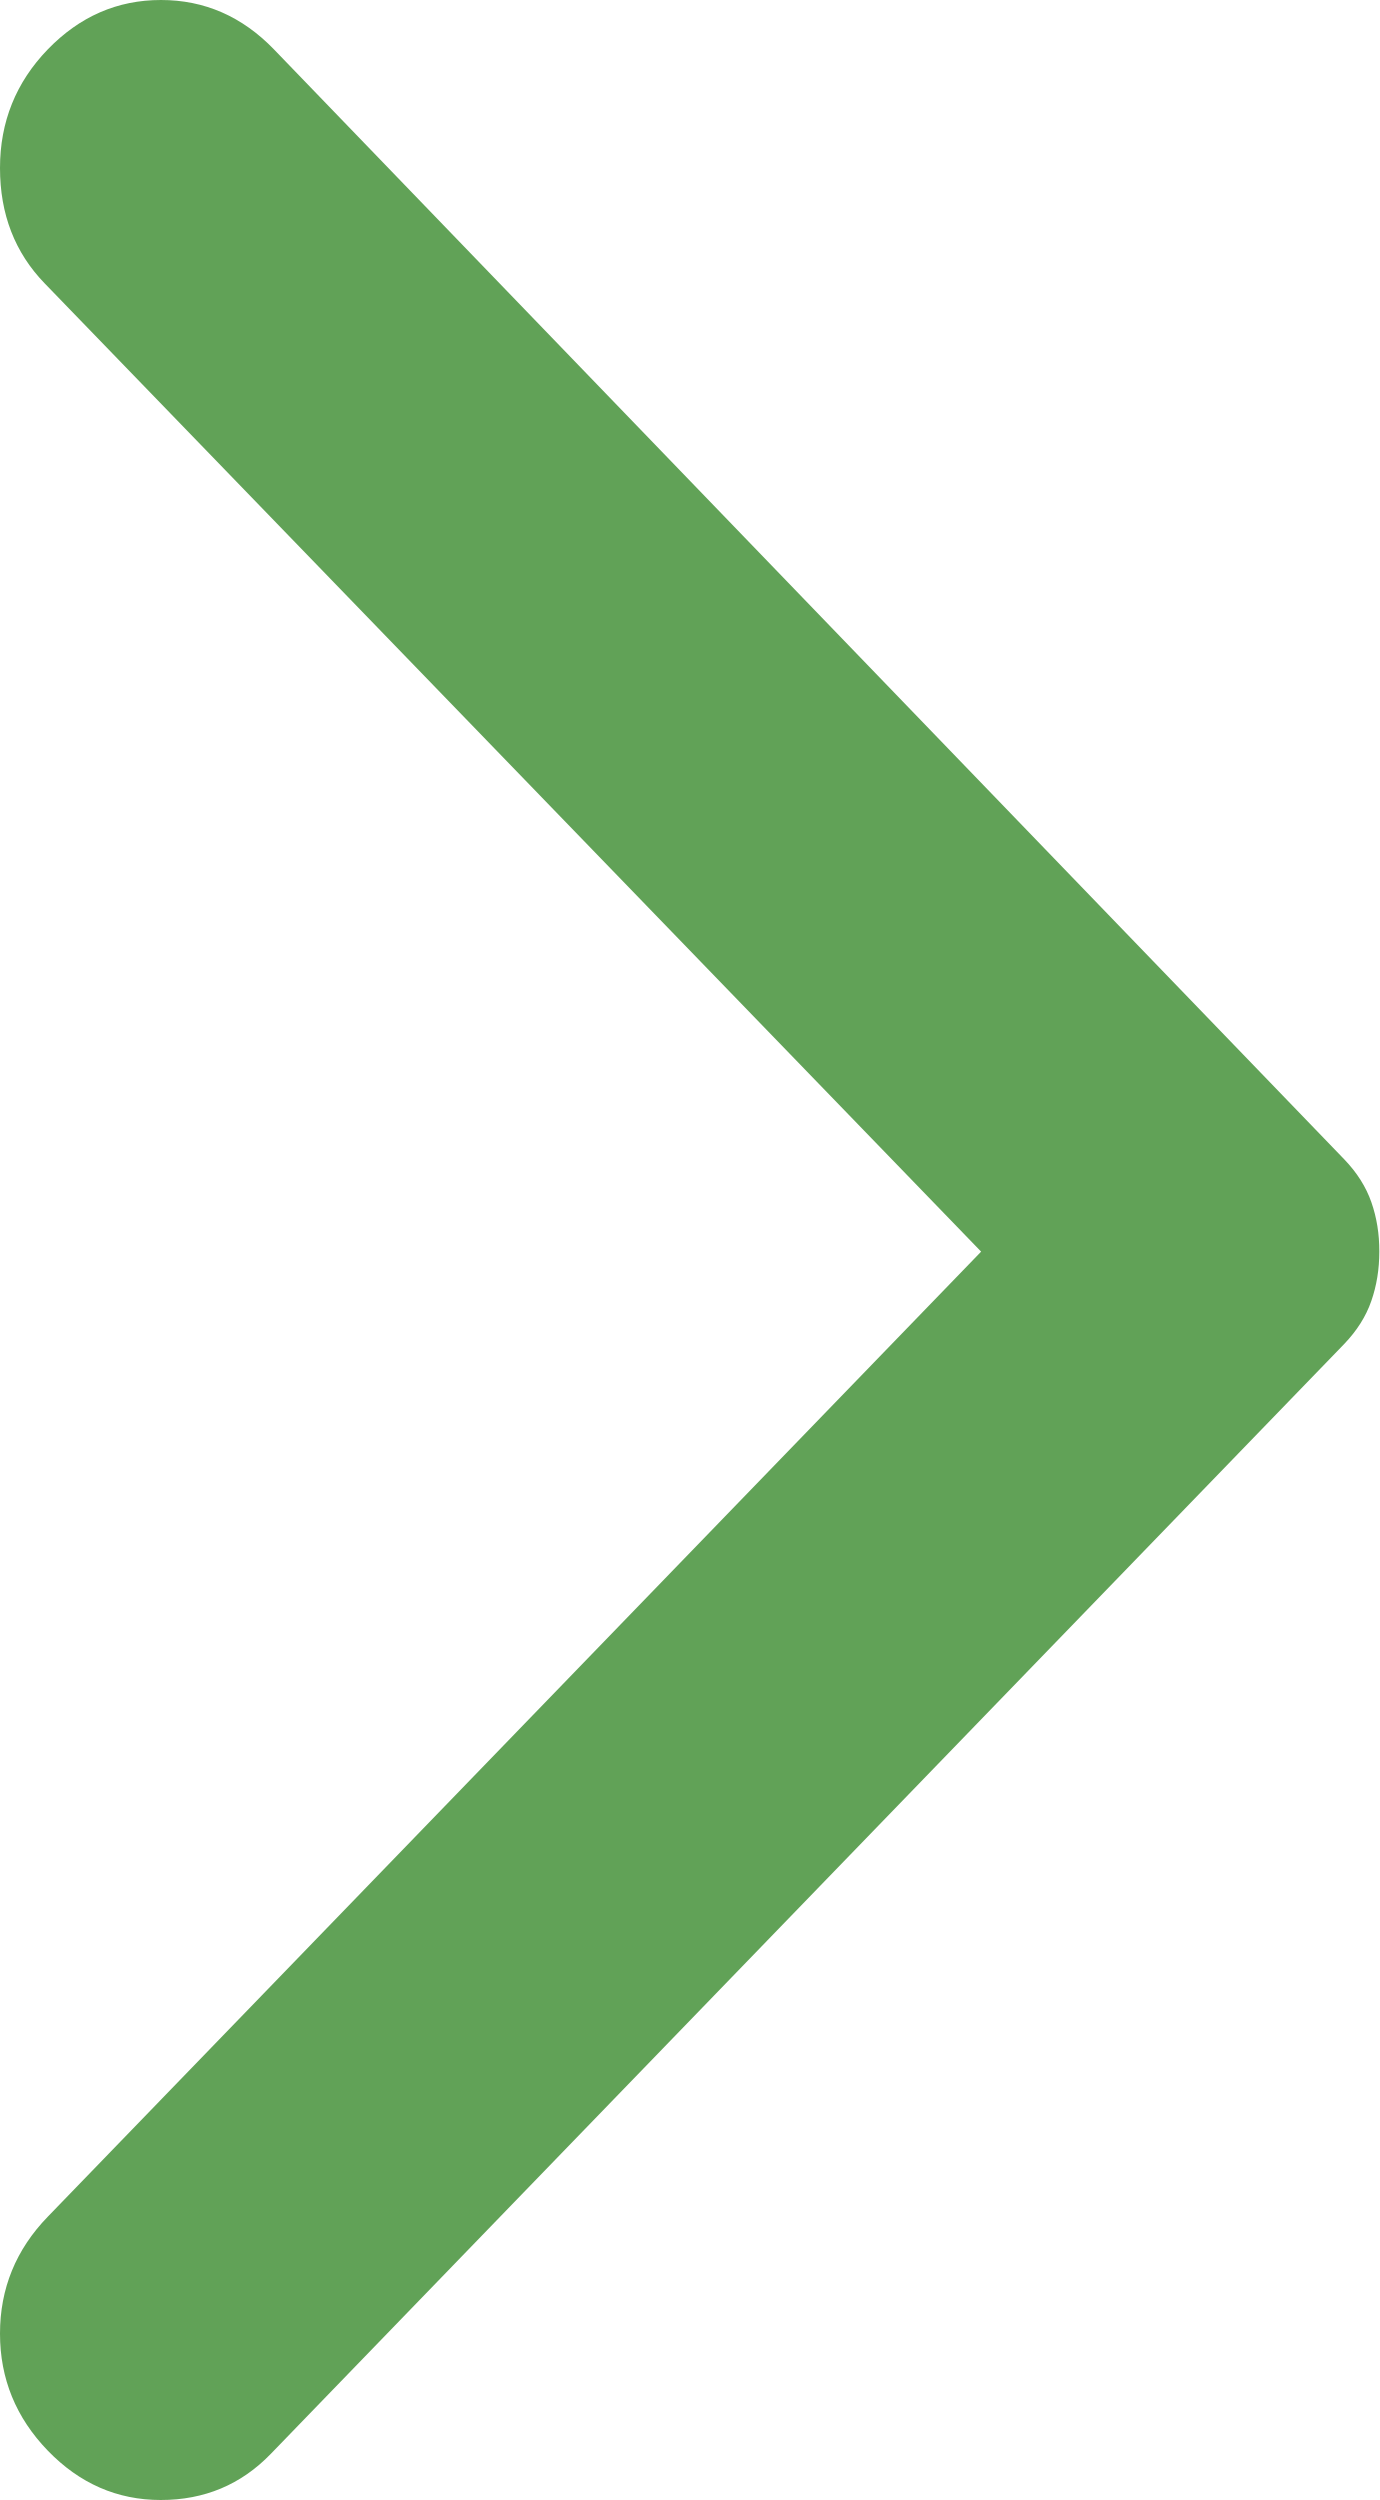
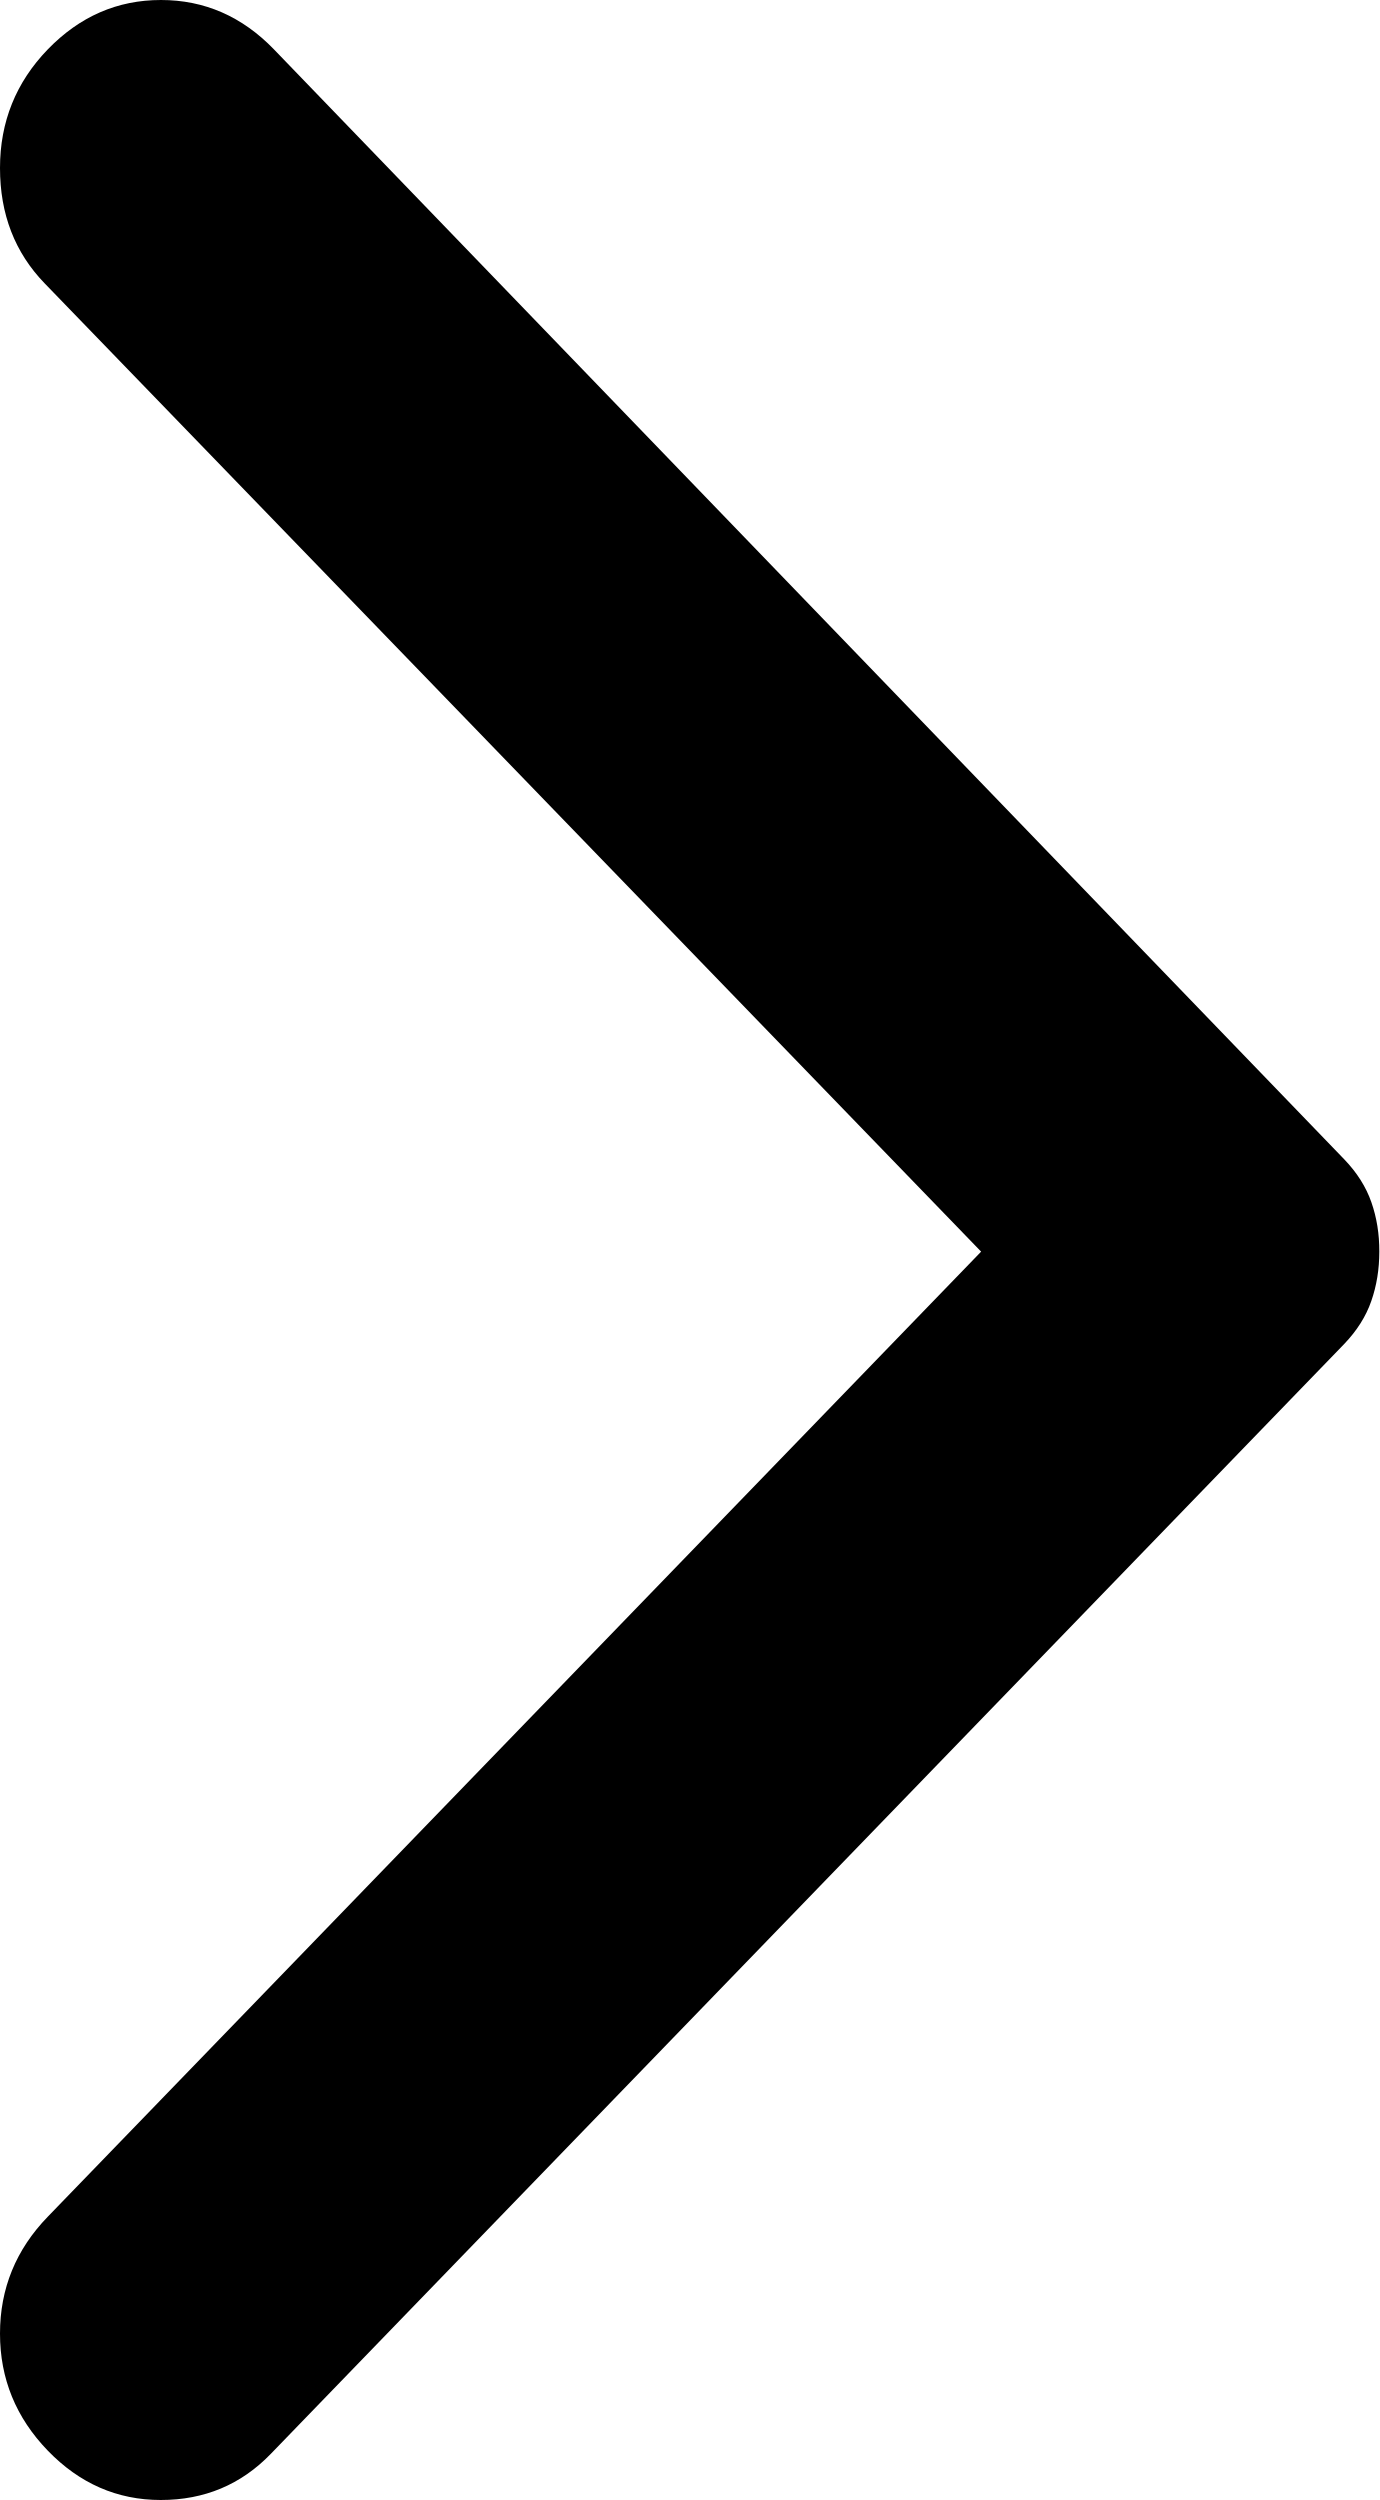
<svg xmlns="http://www.w3.org/2000/svg" width="16" height="29" viewBox="0 0 16 29" fill="none">
-   <path d="M0.554 28.427C0.185 28.045 0 27.592 0 27.07C0 26.547 0.185 26.095 0.554 25.714L11.381 14.519L0.517 3.286C0.172 2.929 0 2.484 0 1.949C0 1.414 0.185 0.955 0.554 0.573C0.924 0.191 1.361 0 1.867 0C2.372 0 2.809 0.191 3.178 0.573L15.594 13.449C15.741 13.602 15.846 13.768 15.908 13.946C15.97 14.124 16.001 14.315 16 14.519C16 14.723 15.969 14.914 15.907 15.092C15.845 15.271 15.74 15.436 15.594 15.589L3.141 28.465C2.796 28.822 2.371 29 1.865 29C1.36 29 0.923 28.809 0.554 28.427Z" fill="#61A257" />
+   <path d="M0.554 28.427C0.185 28.045 0 27.592 0 27.07C0 26.547 0.185 26.095 0.554 25.714L11.381 14.519L0.517 3.286C0.172 2.929 0 2.484 0 1.949C0 1.414 0.185 0.955 0.554 0.573C0.924 0.191 1.361 0 1.867 0C2.372 0 2.809 0.191 3.178 0.573L15.594 13.449C15.741 13.602 15.846 13.768 15.908 13.946C15.97 14.124 16.001 14.315 16 14.519C16 14.723 15.969 14.914 15.907 15.092C15.845 15.271 15.74 15.436 15.594 15.589L3.141 28.465C2.796 28.822 2.371 29 1.865 29C1.36 29 0.923 28.809 0.554 28.427Z" fill="currentColor" />
</svg>
